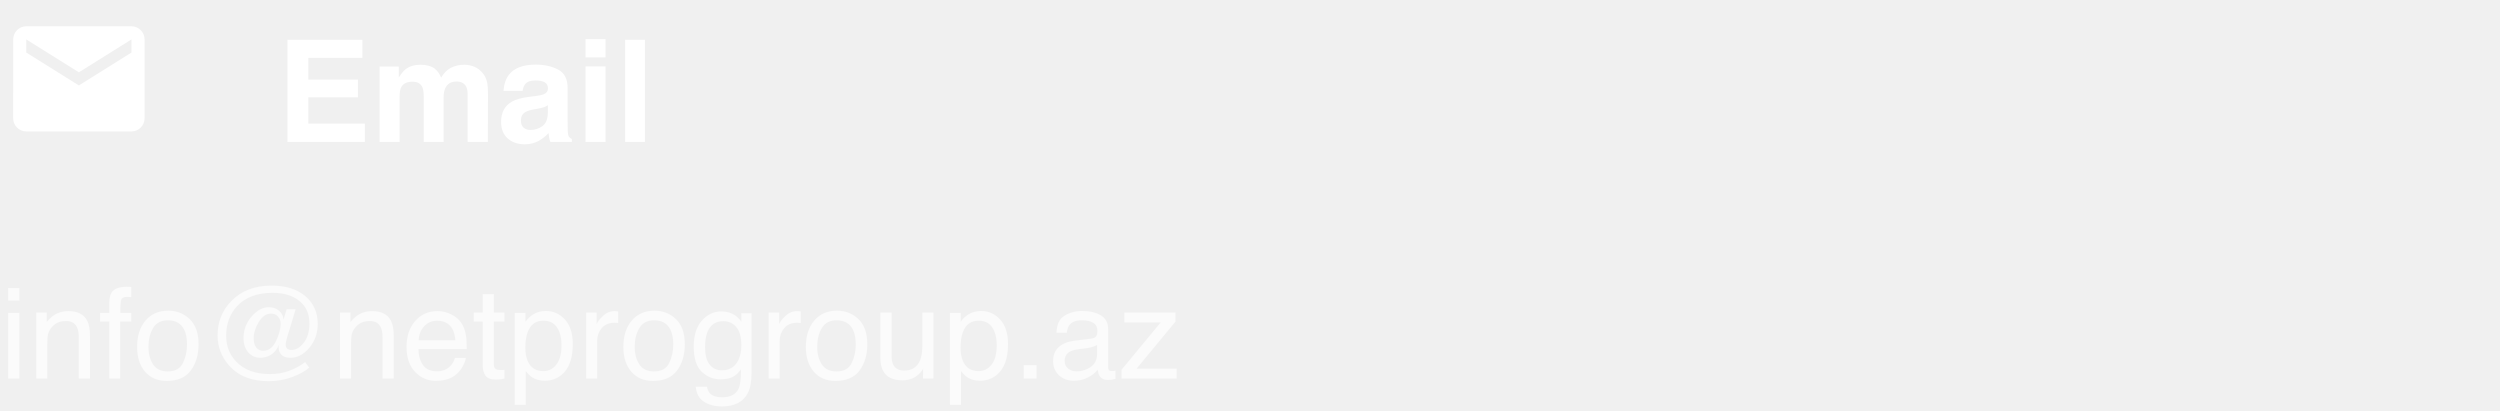
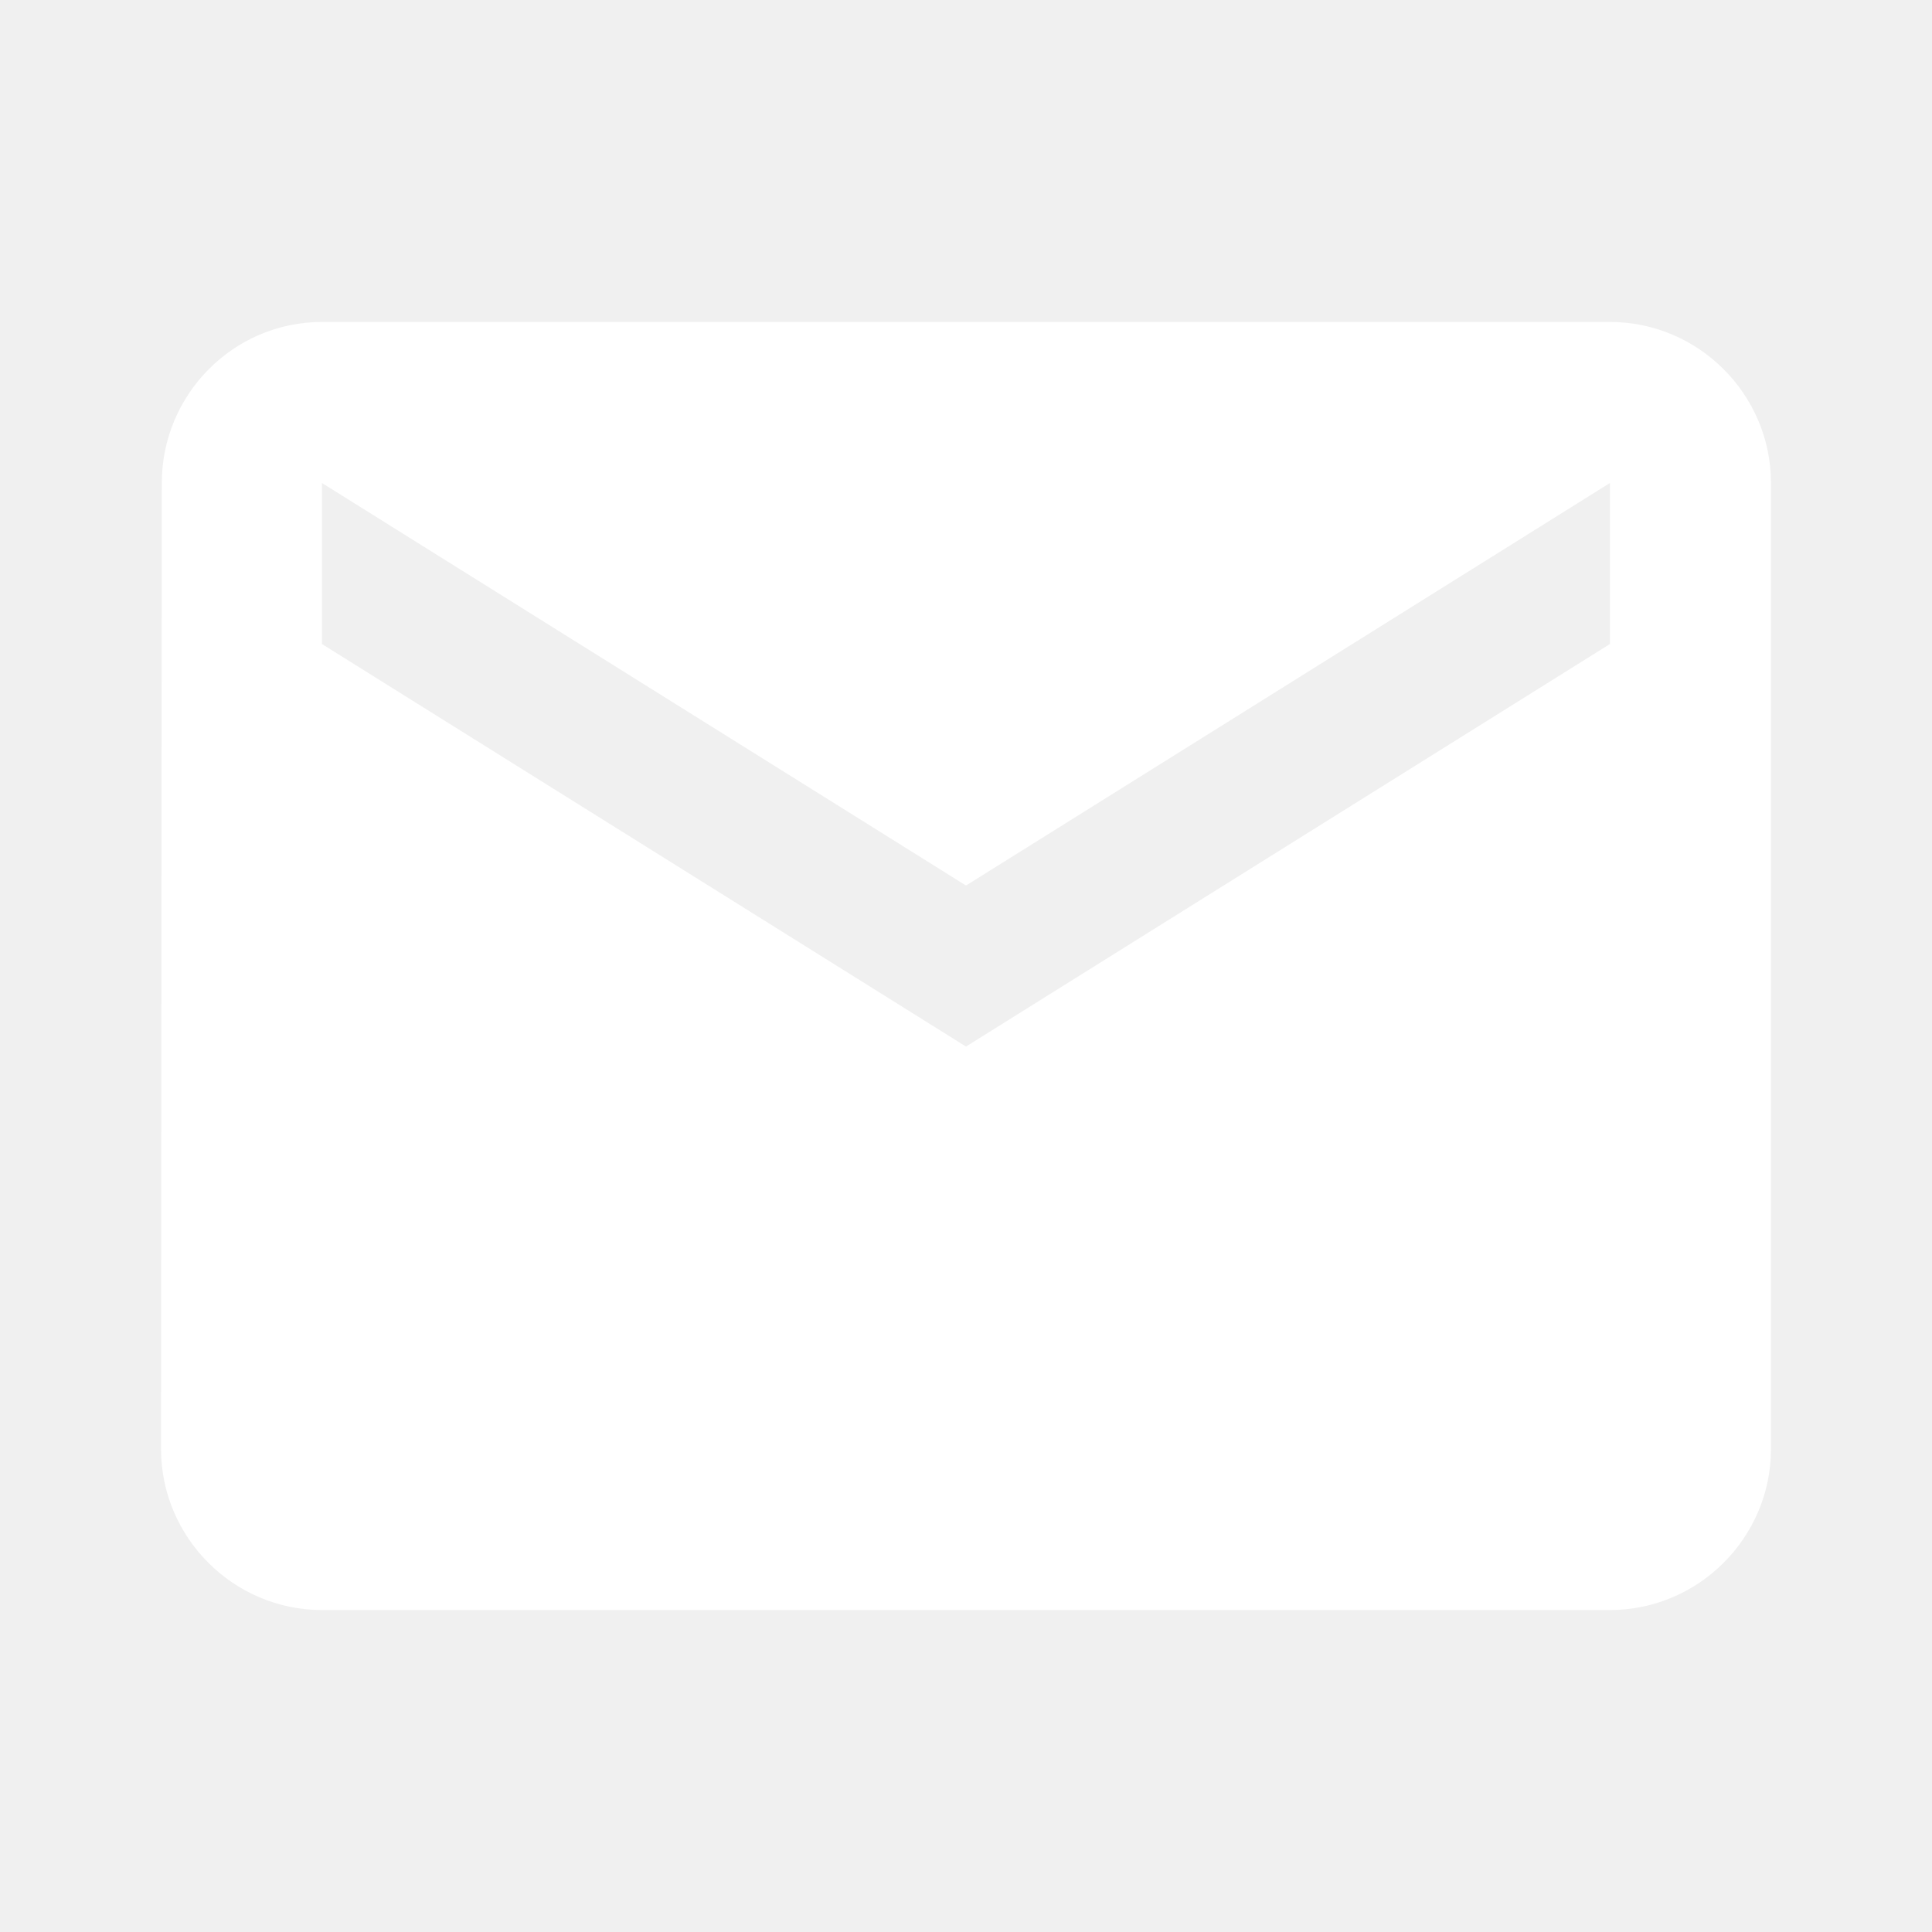
- <svg xmlns="http://www.w3.org/2000/svg" width="317" height="52" viewBox="0 0 317 52" fill="none">
-   <path d="M45.951 7.339H39.096V10.09H45.389V12.34H39.096V15.671H46.268V18H36.45V5.045H45.951V7.339ZM58.88 8.209C59.302 8.209 59.718 8.291 60.128 8.455C60.538 8.619 60.91 8.906 61.244 9.316C61.514 9.65 61.695 10.06 61.789 10.547C61.848 10.869 61.877 11.341 61.877 11.962L61.859 18H59.293V11.9C59.293 11.537 59.234 11.238 59.117 11.004C58.895 10.559 58.484 10.336 57.887 10.336C57.195 10.336 56.718 10.623 56.454 11.197C56.319 11.502 56.252 11.868 56.252 12.296V18H53.73V12.296C53.73 11.727 53.671 11.315 53.554 11.057C53.343 10.594 52.93 10.362 52.315 10.362C51.6 10.362 51.119 10.594 50.873 11.057C50.738 11.32 50.671 11.713 50.671 12.234V18H48.131V8.438H50.565V9.835C50.876 9.337 51.169 8.982 51.444 8.771C51.931 8.396 52.56 8.209 53.334 8.209C54.066 8.209 54.658 8.37 55.109 8.692C55.473 8.991 55.748 9.375 55.935 9.844C56.264 9.281 56.671 8.868 57.157 8.604C57.673 8.341 58.247 8.209 58.88 8.209ZM69.471 13.342C69.312 13.441 69.151 13.523 68.987 13.588C68.829 13.646 68.609 13.702 68.328 13.755L67.766 13.86C67.238 13.954 66.86 14.068 66.632 14.203C66.245 14.432 66.052 14.786 66.052 15.267C66.052 15.694 66.169 16.005 66.403 16.198C66.644 16.386 66.934 16.48 67.273 16.48C67.812 16.48 68.308 16.321 68.759 16.005C69.216 15.688 69.453 15.111 69.471 14.273V13.342ZM67.95 12.173C68.413 12.114 68.744 12.041 68.943 11.953C69.301 11.801 69.48 11.563 69.48 11.241C69.48 10.849 69.342 10.579 69.066 10.433C68.797 10.28 68.398 10.204 67.871 10.204C67.279 10.204 66.86 10.351 66.614 10.644C66.439 10.86 66.321 11.153 66.263 11.523H63.846C63.898 10.685 64.133 9.996 64.549 9.457C65.211 8.613 66.348 8.191 67.959 8.191C69.008 8.191 69.939 8.399 70.754 8.815C71.568 9.231 71.976 10.017 71.976 11.171V15.565C71.976 15.87 71.981 16.239 71.993 16.673C72.011 17.001 72.061 17.224 72.143 17.341C72.225 17.458 72.348 17.555 72.512 17.631V18H69.787C69.711 17.807 69.658 17.625 69.629 17.455C69.6 17.285 69.576 17.092 69.559 16.875C69.213 17.25 68.814 17.569 68.363 17.833C67.824 18.144 67.215 18.299 66.535 18.299C65.668 18.299 64.95 18.053 64.382 17.561C63.819 17.062 63.538 16.359 63.538 15.451C63.538 14.273 63.992 13.421 64.9 12.894C65.398 12.606 66.131 12.401 67.098 12.278L67.95 12.173ZM76.783 7.277H74.243V4.966H76.783V7.277ZM74.243 8.42H76.783V18H74.243V8.42ZM81.775 18H79.27V5.045H81.775V18Z" fill="white" />
-   <path opacity="0.7" d="M1.031 39.672H2.461V48H1.031V39.672ZM1.031 36.523H2.461V38.117H1.031V36.523ZM4.594 39.633H5.93V40.82C6.326 40.331 6.745 39.979 7.188 39.766C7.63 39.552 8.122 39.445 8.664 39.445C9.852 39.445 10.654 39.859 11.07 40.688C11.3 41.141 11.414 41.789 11.414 42.633V48H9.984V42.727C9.984 42.216 9.909 41.805 9.758 41.492C9.508 40.971 9.055 40.711 8.398 40.711C8.065 40.711 7.792 40.745 7.578 40.812C7.193 40.927 6.854 41.156 6.562 41.5C6.328 41.776 6.174 42.062 6.102 42.359C6.034 42.651 6 43.07 6 43.617V48H4.594V39.633ZM13.852 38.359C13.872 37.776 13.974 37.349 14.156 37.078C14.484 36.599 15.117 36.359 16.055 36.359C16.143 36.359 16.234 36.362 16.328 36.367C16.422 36.372 16.529 36.38 16.648 36.391V37.672C16.503 37.661 16.396 37.656 16.328 37.656C16.266 37.651 16.206 37.648 16.148 37.648C15.721 37.648 15.466 37.76 15.383 37.984C15.3 38.203 15.258 38.766 15.258 39.672H16.648V40.781H15.242V48H13.852V40.781H12.688V39.672H13.852V38.359ZM21.273 47.094C22.206 47.094 22.844 46.742 23.188 46.039C23.537 45.331 23.711 44.544 23.711 43.68C23.711 42.898 23.586 42.263 23.336 41.773C22.94 41.003 22.258 40.617 21.289 40.617C20.43 40.617 19.805 40.945 19.414 41.602C19.023 42.258 18.828 43.05 18.828 43.977C18.828 44.867 19.023 45.609 19.414 46.203C19.805 46.797 20.424 47.094 21.273 47.094ZM21.328 39.391C22.406 39.391 23.318 39.75 24.062 40.469C24.807 41.188 25.18 42.245 25.18 43.641C25.18 44.99 24.852 46.104 24.195 46.984C23.539 47.865 22.521 48.305 21.141 48.305C19.99 48.305 19.076 47.917 18.398 47.141C17.721 46.359 17.383 45.312 17.383 44C17.383 42.594 17.74 41.474 18.453 40.641C19.167 39.807 20.125 39.391 21.328 39.391ZM35.586 41.023C35.586 40.7 35.477 40.411 35.258 40.156C35.044 39.896 34.747 39.766 34.367 39.766C33.773 39.766 33.258 40.117 32.82 40.82C32.388 41.518 32.172 42.214 32.172 42.906C32.172 43.417 32.284 43.807 32.508 44.078C32.732 44.344 33.013 44.477 33.352 44.477C34.055 44.477 34.602 44.068 34.992 43.25C35.388 42.427 35.586 41.685 35.586 41.023ZM34.031 48.336C31.854 48.336 30.177 47.656 29 46.297C28.057 45.208 27.586 43.95 27.586 42.523C27.586 40.825 28.159 39.383 29.305 38.195C30.576 36.872 32.281 36.211 34.422 36.211C36.276 36.211 37.734 36.68 38.797 37.617C39.792 38.503 40.289 39.651 40.289 41.062C40.289 42.25 39.932 43.266 39.219 44.109C38.51 44.948 37.716 45.367 36.836 45.367C36.32 45.367 35.94 45.245 35.695 45C35.45 44.75 35.328 44.45 35.328 44.102C35.328 44.044 35.333 43.984 35.344 43.922C35.354 43.859 35.367 43.794 35.383 43.727C35.107 44.325 34.758 44.75 34.336 45C33.914 45.245 33.479 45.367 33.031 45.367C32.391 45.367 31.87 45.135 31.469 44.672C31.073 44.208 30.875 43.612 30.875 42.883C30.875 41.846 31.213 40.932 31.891 40.141C32.573 39.349 33.305 38.953 34.086 38.953C34.617 38.953 35.055 39.107 35.398 39.414C35.747 39.721 35.932 40.091 35.953 40.523L36.344 39.211H37.492L36.453 42.633C36.375 42.898 36.318 43.112 36.281 43.273C36.245 43.435 36.227 43.578 36.227 43.703C36.227 43.938 36.297 44.109 36.438 44.219C36.583 44.323 36.747 44.375 36.93 44.375C37.523 44.375 38.055 44.065 38.523 43.445C38.997 42.825 39.234 42.016 39.234 41.016C39.234 39.807 38.812 38.859 37.969 38.172C37.125 37.479 35.99 37.133 34.562 37.133C32.583 37.133 31.07 37.711 30.023 38.867C29.128 39.852 28.68 41.089 28.68 42.578C28.68 43.88 29.107 44.974 29.961 45.859C30.961 46.906 32.385 47.43 34.234 47.43C35.099 47.43 35.904 47.294 36.648 47.023C37.393 46.747 38.075 46.378 38.695 45.914L39.211 46.617C38.742 47.034 38.042 47.425 37.109 47.789C36.177 48.154 35.151 48.336 34.031 48.336ZM43.109 39.633H44.445V40.82C44.841 40.331 45.26 39.979 45.703 39.766C46.146 39.552 46.638 39.445 47.18 39.445C48.367 39.445 49.169 39.859 49.586 40.688C49.815 41.141 49.93 41.789 49.93 42.633V48H48.5V42.727C48.5 42.216 48.425 41.805 48.273 41.492C48.023 40.971 47.57 40.711 46.914 40.711C46.581 40.711 46.307 40.745 46.094 40.812C45.708 40.927 45.37 41.156 45.078 41.5C44.844 41.776 44.69 42.062 44.617 42.359C44.55 42.651 44.516 43.07 44.516 43.617V48H43.109V39.633ZM55.5 39.445C56.094 39.445 56.669 39.586 57.227 39.867C57.784 40.143 58.208 40.503 58.5 40.945C58.781 41.367 58.969 41.859 59.062 42.422C59.146 42.807 59.188 43.422 59.188 44.266H53.055C53.081 45.115 53.281 45.797 53.656 46.312C54.031 46.823 54.612 47.078 55.398 47.078C56.133 47.078 56.719 46.836 57.156 46.352C57.406 46.07 57.583 45.745 57.688 45.375H59.07C59.034 45.682 58.911 46.026 58.703 46.406C58.5 46.781 58.271 47.089 58.016 47.328C57.589 47.745 57.06 48.026 56.43 48.172C56.091 48.255 55.708 48.297 55.281 48.297C54.24 48.297 53.357 47.919 52.633 47.164C51.909 46.404 51.547 45.341 51.547 43.977C51.547 42.633 51.911 41.542 52.641 40.703C53.37 39.865 54.323 39.445 55.5 39.445ZM57.742 43.148C57.685 42.539 57.552 42.052 57.344 41.688C56.958 41.01 56.315 40.672 55.414 40.672C54.768 40.672 54.227 40.906 53.789 41.375C53.352 41.839 53.12 42.43 53.094 43.148H57.742ZM61.203 37.297H62.625V39.633H63.961V40.781H62.625V46.242C62.625 46.534 62.724 46.729 62.922 46.828C63.031 46.885 63.214 46.914 63.469 46.914C63.536 46.914 63.609 46.914 63.688 46.914C63.766 46.909 63.857 46.901 63.961 46.891V48C63.8 48.047 63.63 48.081 63.453 48.102C63.281 48.122 63.094 48.133 62.891 48.133C62.234 48.133 61.789 47.966 61.555 47.633C61.32 47.294 61.203 46.857 61.203 46.32V40.781H60.07V39.633H61.203V37.297ZM68.906 47.055C69.562 47.055 70.107 46.781 70.539 46.234C70.977 45.682 71.195 44.859 71.195 43.766C71.195 43.099 71.099 42.526 70.906 42.047C70.542 41.125 69.875 40.664 68.906 40.664C67.932 40.664 67.266 41.151 66.906 42.125C66.713 42.646 66.617 43.307 66.617 44.109C66.617 44.755 66.713 45.305 66.906 45.758C67.271 46.622 67.938 47.055 68.906 47.055ZM65.266 39.672H66.633V40.781C66.914 40.401 67.221 40.107 67.555 39.898C68.029 39.586 68.586 39.43 69.227 39.43C70.174 39.43 70.979 39.794 71.641 40.523C72.302 41.247 72.633 42.284 72.633 43.633C72.633 45.456 72.156 46.758 71.203 47.539C70.599 48.034 69.896 48.281 69.094 48.281C68.463 48.281 67.935 48.143 67.508 47.867C67.258 47.711 66.979 47.443 66.672 47.062V51.336H65.266V39.672ZM74.32 39.633H75.656V41.078C75.766 40.797 76.034 40.456 76.461 40.055C76.888 39.648 77.38 39.445 77.938 39.445C77.963 39.445 78.008 39.448 78.07 39.453C78.133 39.458 78.24 39.469 78.391 39.484V40.969C78.307 40.953 78.229 40.943 78.156 40.938C78.088 40.932 78.013 40.93 77.93 40.93C77.221 40.93 76.677 41.159 76.297 41.617C75.917 42.07 75.727 42.594 75.727 43.188V48H74.32V39.633ZM82.93 47.094C83.862 47.094 84.5 46.742 84.844 46.039C85.193 45.331 85.367 44.544 85.367 43.68C85.367 42.898 85.242 42.263 84.992 41.773C84.596 41.003 83.914 40.617 82.945 40.617C82.086 40.617 81.461 40.945 81.07 41.602C80.68 42.258 80.484 43.05 80.484 43.977C80.484 44.867 80.68 45.609 81.07 46.203C81.461 46.797 82.081 47.094 82.93 47.094ZM82.984 39.391C84.062 39.391 84.974 39.75 85.719 40.469C86.463 41.188 86.836 42.245 86.836 43.641C86.836 44.99 86.508 46.104 85.852 46.984C85.195 47.865 84.177 48.305 82.797 48.305C81.646 48.305 80.732 47.917 80.055 47.141C79.378 46.359 79.039 45.312 79.039 44C79.039 42.594 79.396 41.474 80.109 40.641C80.823 39.807 81.781 39.391 82.984 39.391ZM91.469 39.484C92.125 39.484 92.698 39.646 93.188 39.969C93.453 40.151 93.724 40.417 94 40.766V39.711H95.297V47.32C95.297 48.383 95.141 49.221 94.828 49.836C94.245 50.971 93.143 51.539 91.523 51.539C90.622 51.539 89.865 51.336 89.25 50.93C88.635 50.529 88.292 49.898 88.219 49.039H89.648C89.716 49.414 89.852 49.703 90.055 49.906C90.372 50.219 90.872 50.375 91.555 50.375C92.633 50.375 93.338 49.995 93.672 49.234C93.87 48.786 93.961 47.987 93.945 46.836C93.664 47.263 93.326 47.581 92.93 47.789C92.534 47.997 92.01 48.102 91.359 48.102C90.453 48.102 89.659 47.781 88.977 47.141C88.299 46.495 87.961 45.43 87.961 43.945C87.961 42.544 88.302 41.45 88.984 40.664C89.672 39.878 90.5 39.484 91.469 39.484ZM94 43.781C94 42.745 93.787 41.977 93.359 41.477C92.932 40.977 92.388 40.727 91.727 40.727C90.737 40.727 90.06 41.19 89.695 42.117C89.503 42.612 89.406 43.26 89.406 44.062C89.406 45.005 89.596 45.724 89.977 46.219C90.362 46.708 90.878 46.953 91.523 46.953C92.534 46.953 93.245 46.497 93.656 45.586C93.885 45.07 94 44.469 94 43.781ZM97.461 39.633H98.797V41.078C98.906 40.797 99.174 40.456 99.602 40.055C100.029 39.648 100.521 39.445 101.078 39.445C101.104 39.445 101.148 39.448 101.211 39.453C101.273 39.458 101.38 39.469 101.531 39.484V40.969C101.448 40.953 101.37 40.943 101.297 40.938C101.229 40.932 101.154 40.93 101.07 40.93C100.362 40.93 99.818 41.159 99.438 41.617C99.057 42.07 98.867 42.594 98.867 43.188V48H97.461V39.633ZM106.07 47.094C107.003 47.094 107.641 46.742 107.984 46.039C108.333 45.331 108.508 44.544 108.508 43.68C108.508 42.898 108.383 42.263 108.133 41.773C107.737 41.003 107.055 40.617 106.086 40.617C105.227 40.617 104.602 40.945 104.211 41.602C103.82 42.258 103.625 43.05 103.625 43.977C103.625 44.867 103.82 45.609 104.211 46.203C104.602 46.797 105.221 47.094 106.07 47.094ZM106.125 39.391C107.203 39.391 108.115 39.75 108.859 40.469C109.604 41.188 109.977 42.245 109.977 43.641C109.977 44.99 109.648 46.104 108.992 46.984C108.336 47.865 107.318 48.305 105.938 48.305C104.786 48.305 103.872 47.917 103.195 47.141C102.518 46.359 102.18 45.312 102.18 44C102.18 42.594 102.536 41.474 103.25 40.641C103.964 39.807 104.922 39.391 106.125 39.391ZM113.062 39.633V45.188C113.062 45.615 113.13 45.964 113.266 46.234C113.516 46.734 113.982 46.984 114.664 46.984C115.643 46.984 116.31 46.547 116.664 45.672C116.857 45.203 116.953 44.56 116.953 43.742V39.633H118.359V48H117.031L117.047 46.766C116.865 47.083 116.638 47.352 116.367 47.57C115.831 48.008 115.18 48.227 114.414 48.227C113.221 48.227 112.409 47.828 111.977 47.031C111.742 46.604 111.625 46.034 111.625 45.32V39.633H113.062ZM124.094 47.055C124.75 47.055 125.294 46.781 125.727 46.234C126.164 45.682 126.383 44.859 126.383 43.766C126.383 43.099 126.286 42.526 126.094 42.047C125.729 41.125 125.062 40.664 124.094 40.664C123.12 40.664 122.453 41.151 122.094 42.125C121.901 42.646 121.805 43.307 121.805 44.109C121.805 44.755 121.901 45.305 122.094 45.758C122.458 46.622 123.125 47.055 124.094 47.055ZM120.453 39.672H121.82V40.781C122.102 40.401 122.409 40.107 122.742 39.898C123.216 39.586 123.773 39.43 124.414 39.43C125.362 39.43 126.167 39.794 126.828 40.523C127.49 41.247 127.82 42.284 127.82 43.633C127.82 45.456 127.344 46.758 126.391 47.539C125.786 48.034 125.083 48.281 124.281 48.281C123.651 48.281 123.122 48.143 122.695 47.867C122.445 47.711 122.167 47.443 121.859 47.062V51.336H120.453V39.672ZM129.805 46.297H131.438V48H129.805V46.297ZM135 45.773C135 46.18 135.148 46.5 135.445 46.734C135.742 46.969 136.094 47.086 136.5 47.086C136.995 47.086 137.474 46.971 137.938 46.742C138.719 46.362 139.109 45.74 139.109 44.875V43.742C138.938 43.852 138.716 43.943 138.445 44.016C138.174 44.089 137.909 44.141 137.648 44.172L136.797 44.281C136.286 44.349 135.904 44.456 135.648 44.602C135.216 44.846 135 45.237 135 45.773ZM138.406 42.93C138.729 42.888 138.945 42.753 139.055 42.523C139.117 42.398 139.148 42.219 139.148 41.984C139.148 41.505 138.977 41.159 138.633 40.945C138.294 40.727 137.807 40.617 137.172 40.617C136.438 40.617 135.917 40.815 135.609 41.211C135.438 41.43 135.326 41.755 135.273 42.188H133.961C133.987 41.156 134.32 40.44 134.961 40.039C135.607 39.633 136.354 39.43 137.203 39.43C138.188 39.43 138.987 39.617 139.602 39.992C140.211 40.367 140.516 40.95 140.516 41.742V46.562C140.516 46.708 140.544 46.825 140.602 46.914C140.664 47.003 140.792 47.047 140.984 47.047C141.047 47.047 141.117 47.044 141.195 47.039C141.273 47.029 141.357 47.016 141.445 47V48.039C141.227 48.102 141.06 48.141 140.945 48.156C140.831 48.172 140.674 48.18 140.477 48.18C139.992 48.18 139.641 48.008 139.422 47.664C139.307 47.482 139.227 47.224 139.18 46.891C138.893 47.266 138.482 47.591 137.945 47.867C137.409 48.143 136.818 48.281 136.172 48.281C135.396 48.281 134.76 48.047 134.266 47.578C133.776 47.104 133.531 46.513 133.531 45.805C133.531 45.029 133.773 44.427 134.258 44C134.742 43.573 135.378 43.31 136.164 43.211L138.406 42.93ZM142.203 46.891L147.164 40.891H142.57V39.633H149.055V40.781L144.125 46.742H149.203V48H142.203V46.891Z" fill="white" />
+ <svg xmlns="http://www.w3.org/2000/svg" width="20" height="20" viewBox="0 0 20 20" fill="none">
  <path d="M16.666 3.333H3.333C2.417 3.333 1.675 4.083 1.675 5L1.667 15C1.667 15.917 2.417 16.667 3.333 16.667H16.666C17.583 16.667 18.333 15.917 18.333 15V5C18.333 4.083 17.583 3.333 16.666 3.333ZM16.666 6.667L10 10.834L3.333 6.667V5L10 9.167L16.666 5V6.667Z" fill="white" />
</svg>
